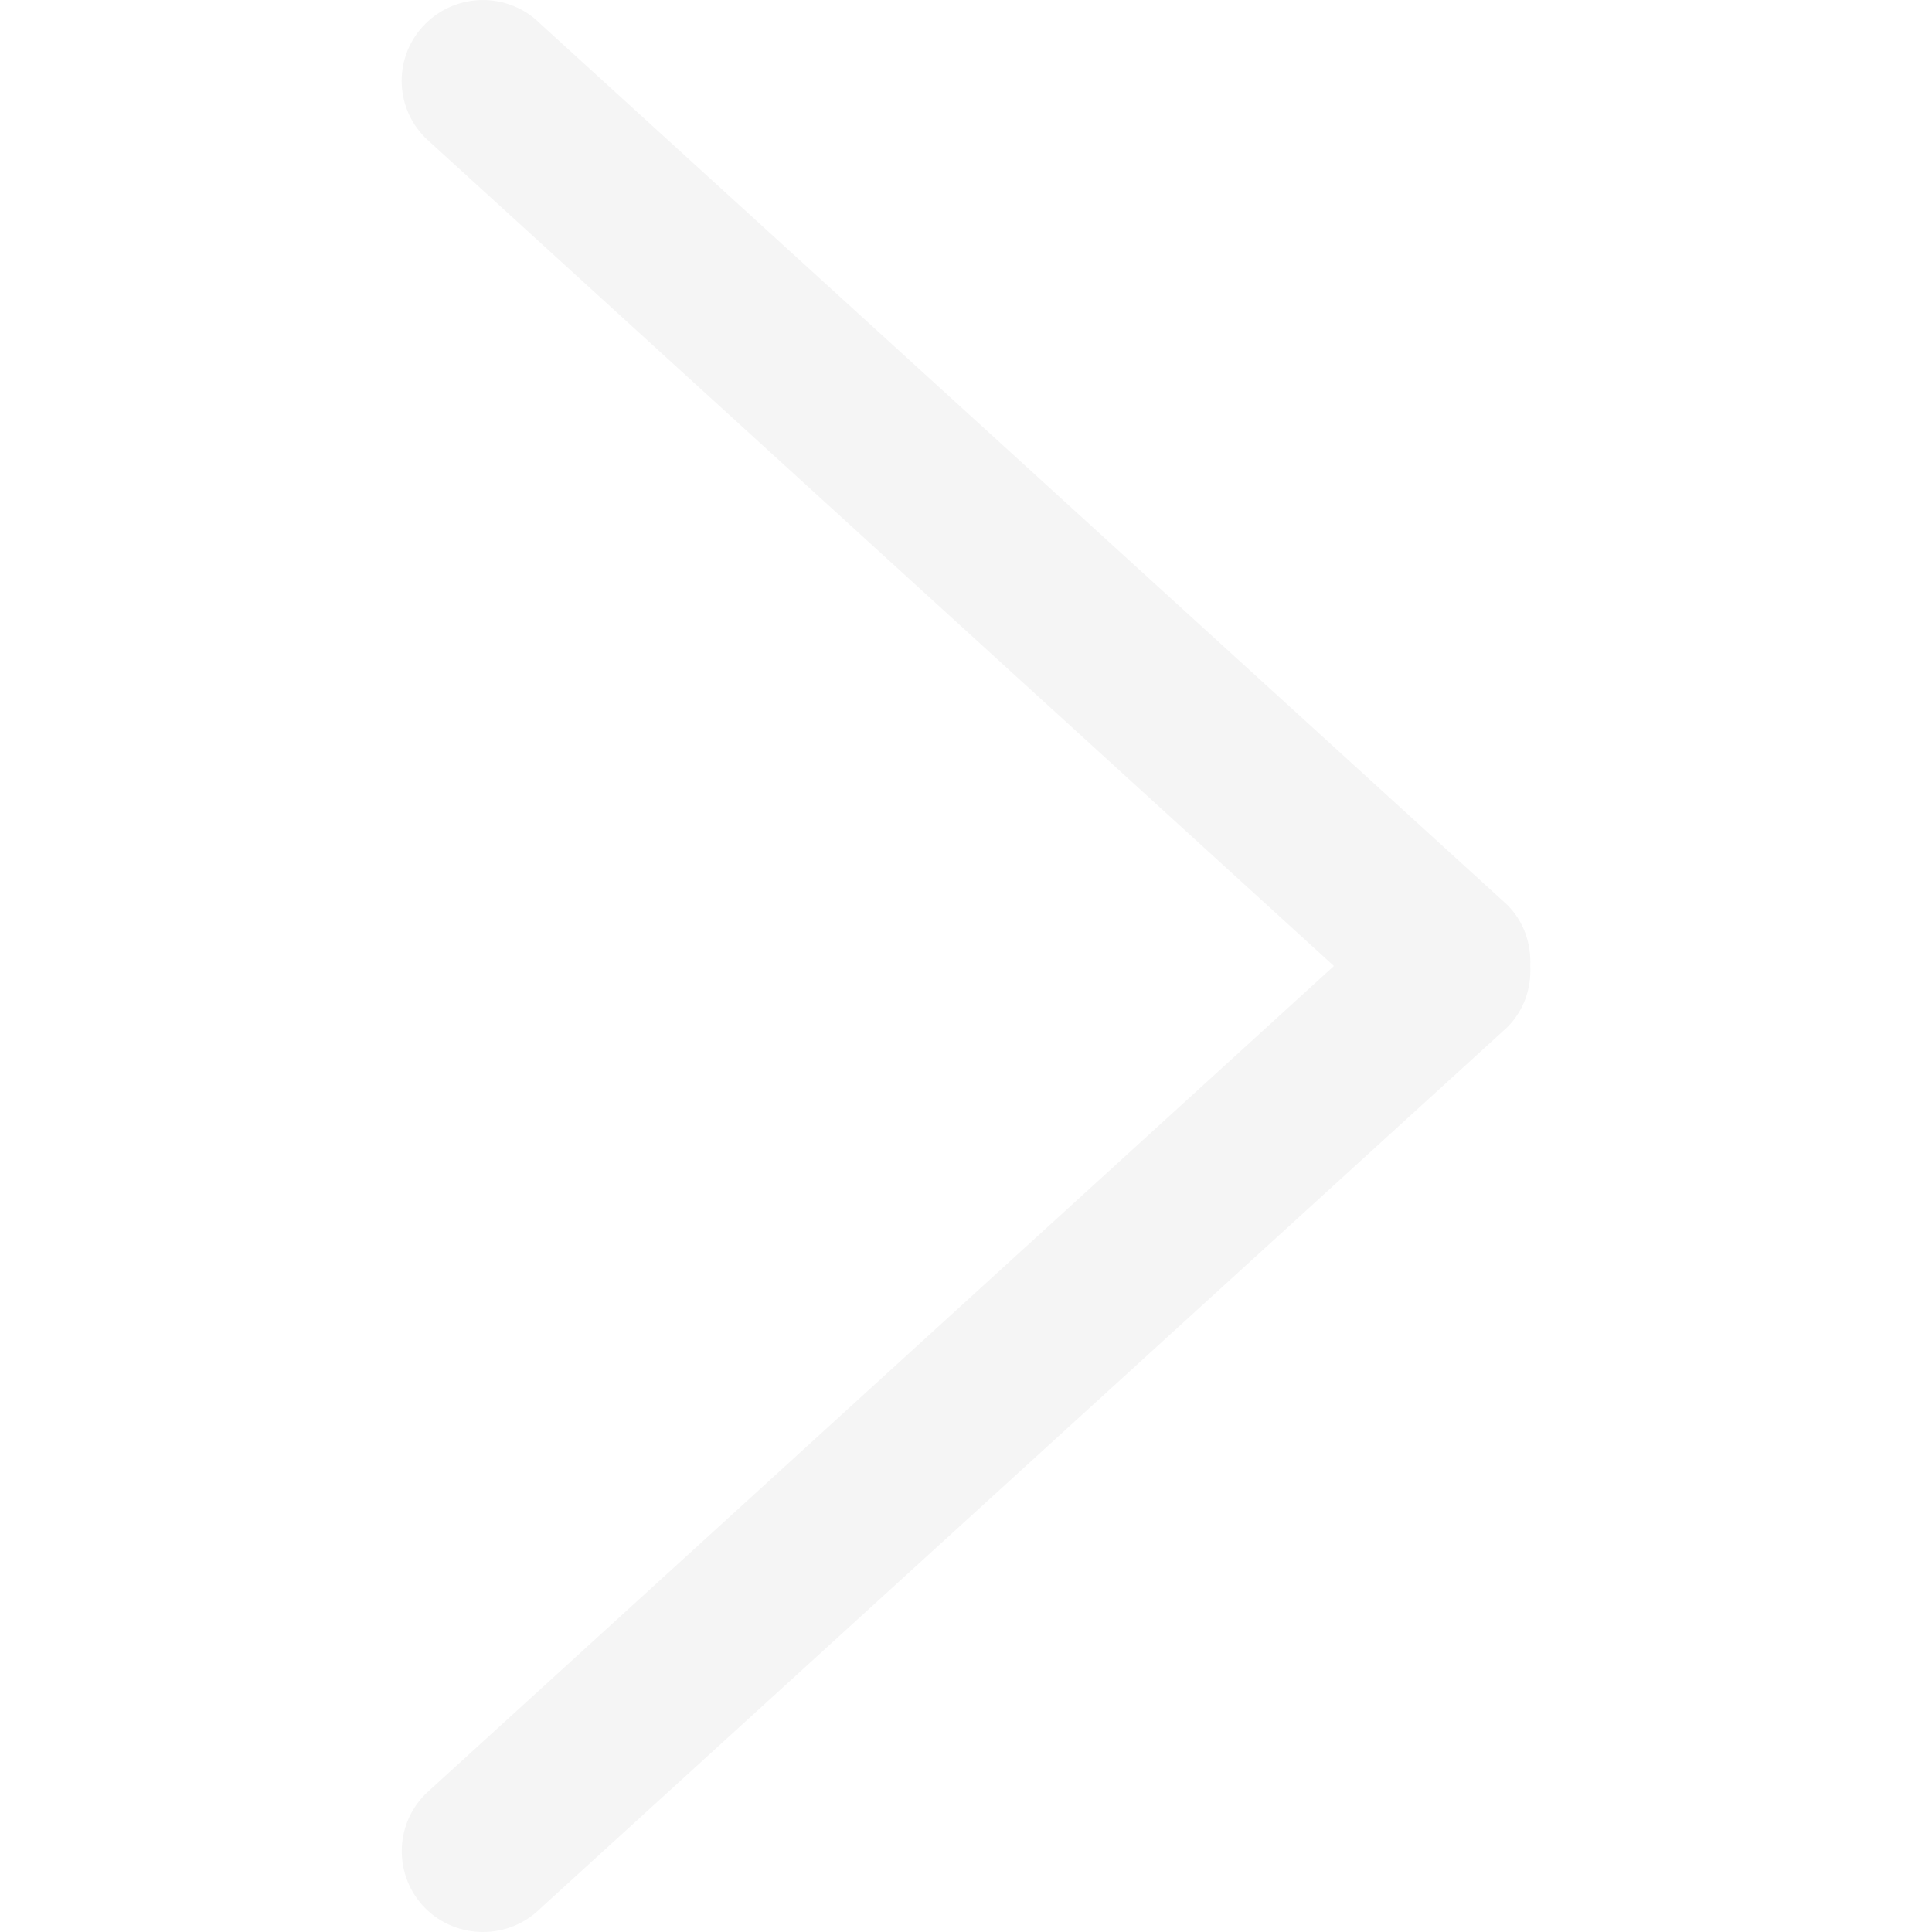
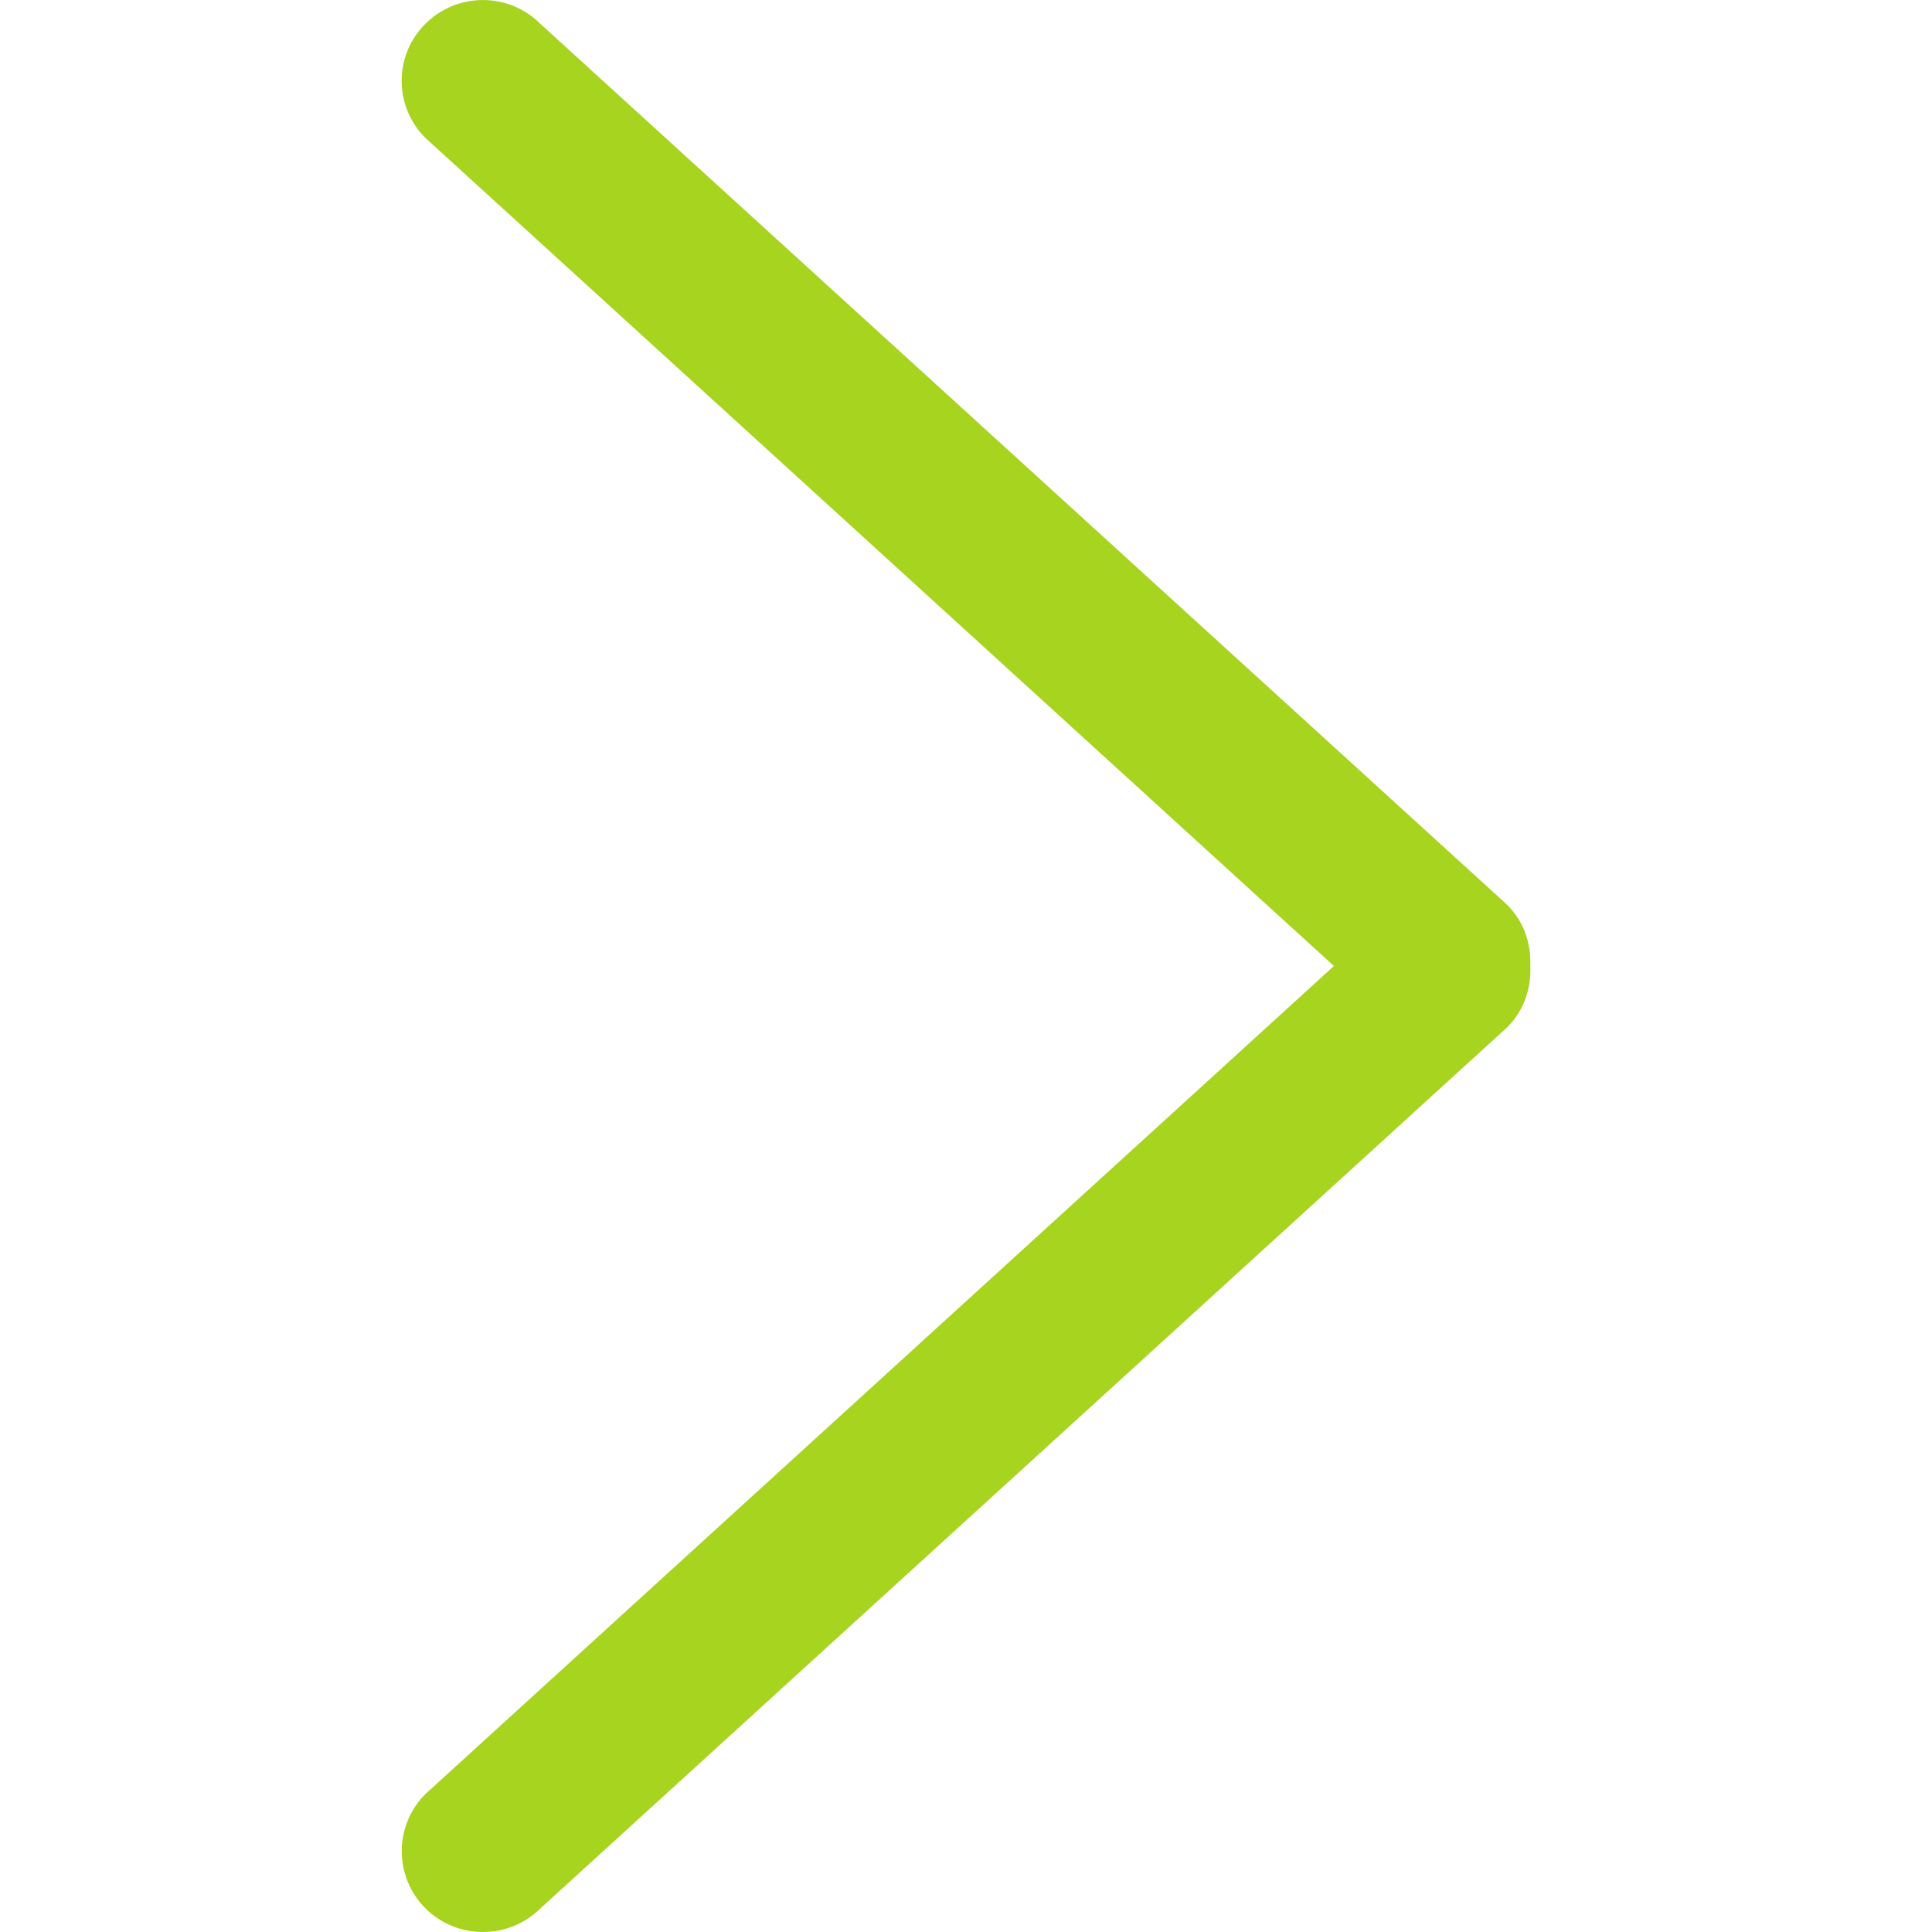
<svg xmlns="http://www.w3.org/2000/svg" width="14" height="14" viewBox="0 0 14 14" fill="none">
-   <path d="M10.921 6.556L3.915 0.172C3.686 -0.057 3.313 -0.057 3.083 0.172C2.853 0.4 2.853 0.771 3.083 1L9.666 7L3.083 13C2.854 13.229 2.854 13.6 3.083 13.829C3.313 14.057 3.686 14.057 3.916 13.829L10.922 7.444C11.044 7.322 11.097 7.16 11.089 7.001C11.096 6.84 11.044 6.678 10.921 6.556Z" fill="#F5F5F5" />
+   <path d="M10.921 6.556L3.915 0.172C3.686 -0.057 3.313 -0.057 3.083 0.172C2.853 0.4 2.853 0.771 3.083 1L9.666 7L3.083 13C2.854 13.229 2.854 13.6 3.083 13.829C3.313 14.057 3.686 14.057 3.916 13.829L10.922 7.444C11.044 7.322 11.097 7.16 11.089 7.001C11.096 6.84 11.044 6.678 10.921 6.556Z" fill="#a7d41f" />
</svg>
